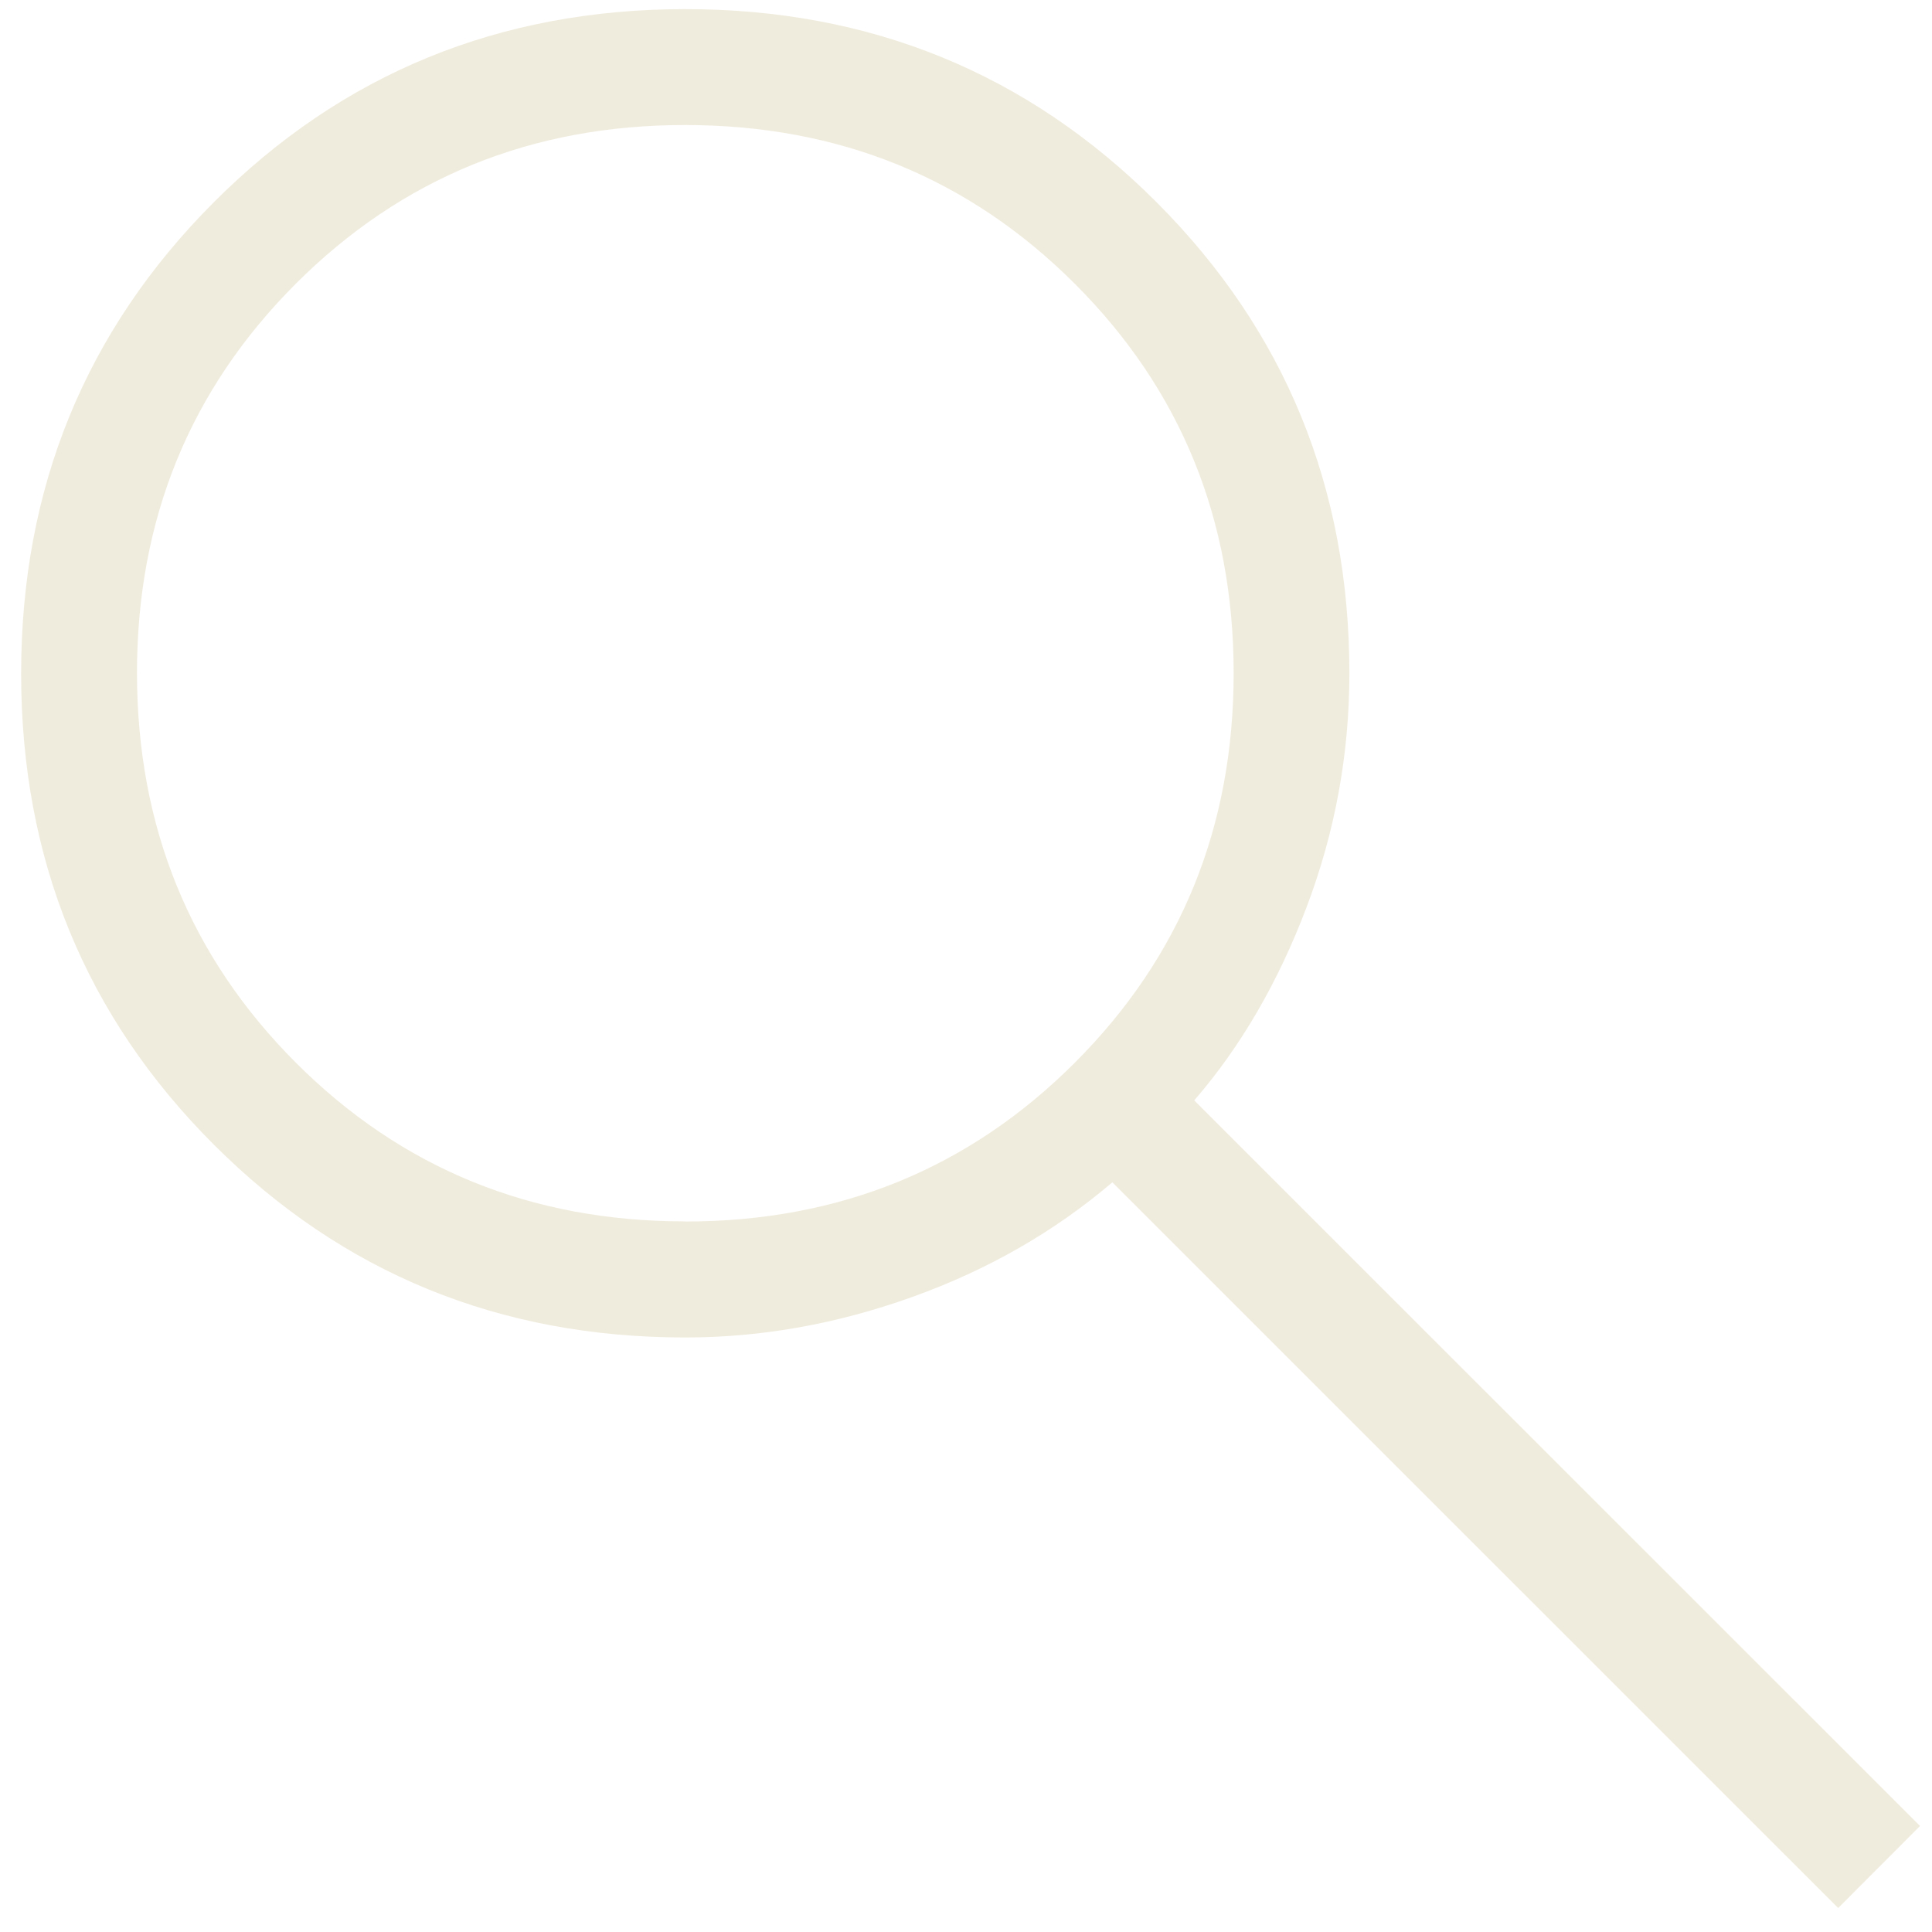
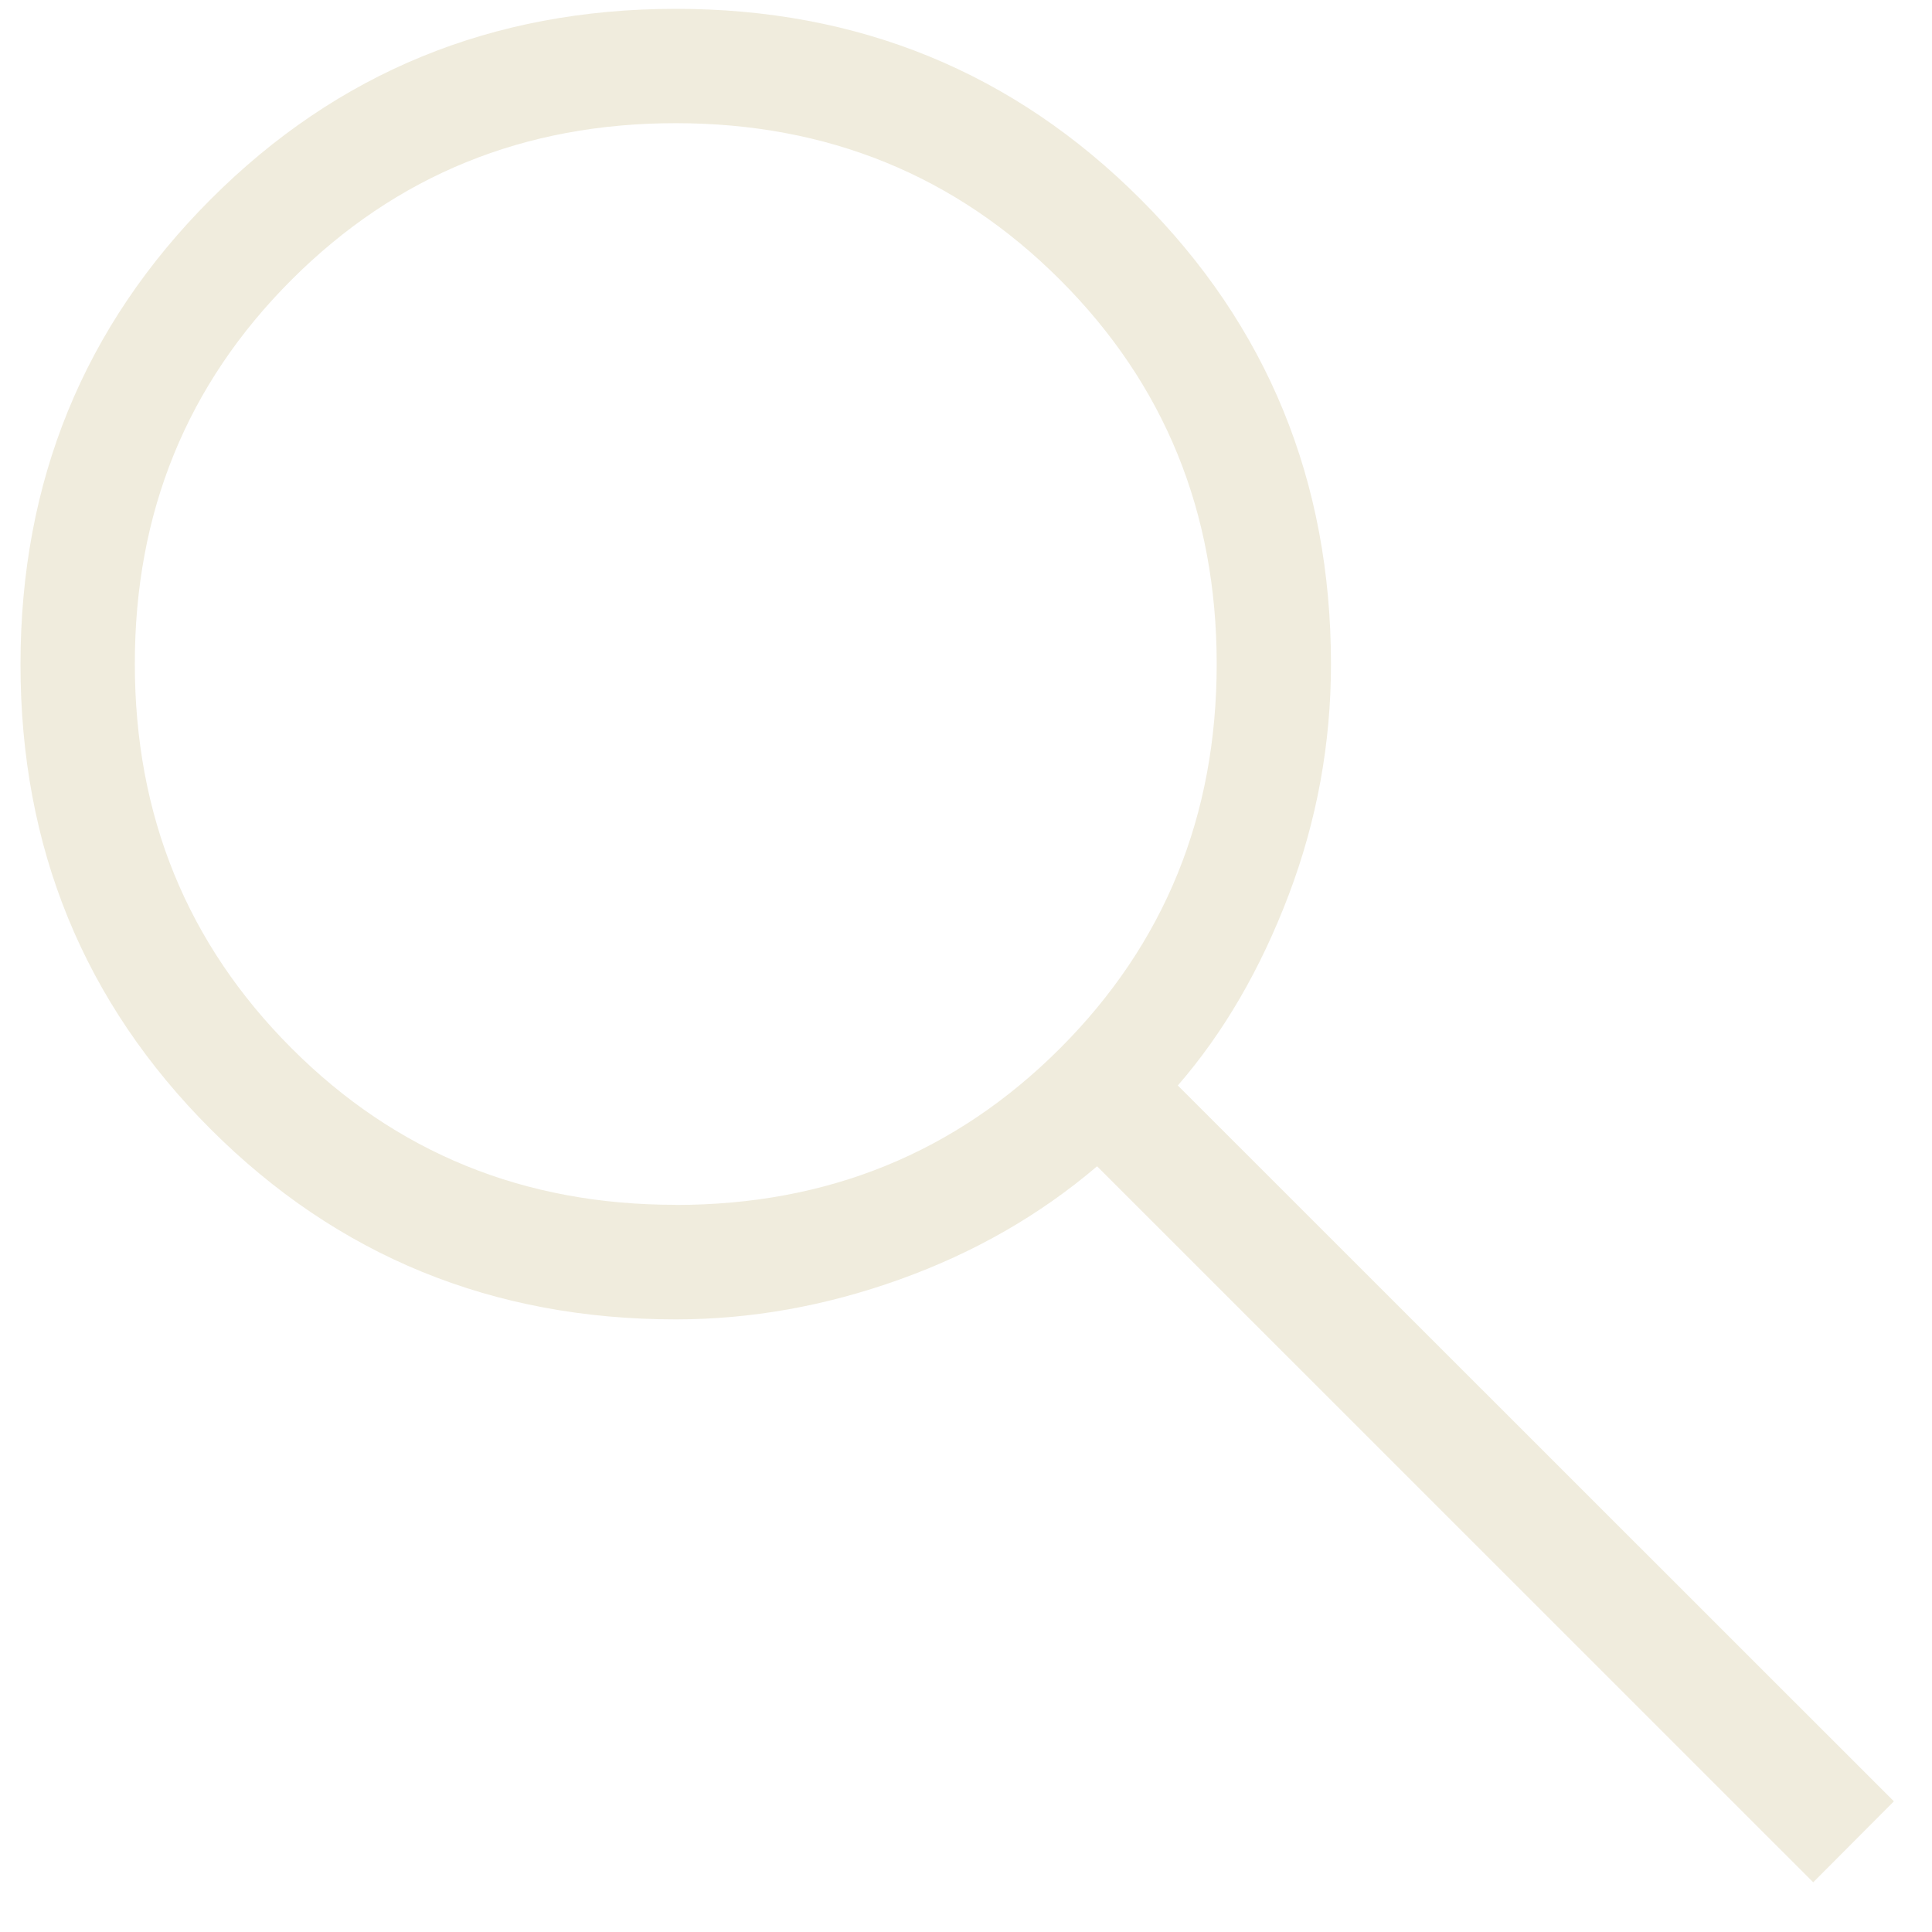
- <svg xmlns="http://www.w3.org/2000/svg" width="32" height="32" viewBox="0 0 32 32" fill="none">
-   <path d="M30.446 31.603L18.424 19.583C17.465 20.401 16.361 21.033 15.113 21.481C13.865 21.929 12.611 22.153 11.35 22.153C8.276 22.153 5.674 21.089 3.544 18.961C1.414 16.833 0.35 14.232 0.35 11.158C0.35 8.084 1.413 5.482 3.54 3.351C5.667 1.22 8.268 0.154 11.342 0.151C14.416 0.149 17.02 1.213 19.152 3.345C21.284 5.477 22.35 8.079 22.35 11.152C22.35 12.486 22.114 13.776 21.642 15.024C21.17 16.271 20.549 17.339 19.78 18.226L31.802 30.244L30.446 31.603ZM11.352 20.232C13.899 20.232 16.049 19.355 17.802 17.602C19.556 15.849 20.433 13.698 20.433 11.15C20.433 8.602 19.556 6.452 17.802 4.7C16.049 2.949 13.899 2.072 11.352 2.071C8.805 2.069 6.654 2.946 4.899 4.7C3.145 6.455 2.268 8.605 2.269 11.15C2.271 13.695 3.147 15.845 4.899 17.6C6.652 19.354 8.802 20.231 11.35 20.23" fill="#F0ECDD" />
+ <svg xmlns="http://www.w3.org/2000/svg" width="33" height="33" viewBox="0 0 33 33" fill="none">
+   <path d="M30.971 32.151L18.739 19.921C17.763 20.753 16.64 21.397 15.37 21.853C14.1 22.309 12.824 22.536 11.542 22.536C8.414 22.536 5.767 21.454 3.6 19.289C1.433 17.123 0.35 14.477 0.35 11.35C0.35 8.222 1.432 5.575 3.596 3.407C5.76 1.239 8.406 0.154 11.534 0.151C14.662 0.148 17.31 1.232 19.48 3.401C21.649 5.57 22.734 8.218 22.734 11.344C22.734 12.7 22.494 14.014 22.013 15.283C21.532 16.552 20.901 17.638 20.118 18.541L32.349 30.768L30.971 32.151ZM11.544 20.581C14.135 20.581 16.323 19.69 18.107 17.906C19.89 16.122 20.782 13.934 20.782 11.342C20.782 8.749 19.89 6.562 18.107 4.78C16.323 2.997 14.135 2.105 11.544 2.104C8.952 2.103 6.764 2.995 4.979 4.78C3.193 6.565 2.301 8.752 2.303 11.342C2.304 13.931 3.196 16.119 4.979 17.904C6.761 19.689 8.949 20.581 11.542 20.579" fill="#F0ECDD" />
</svg>
